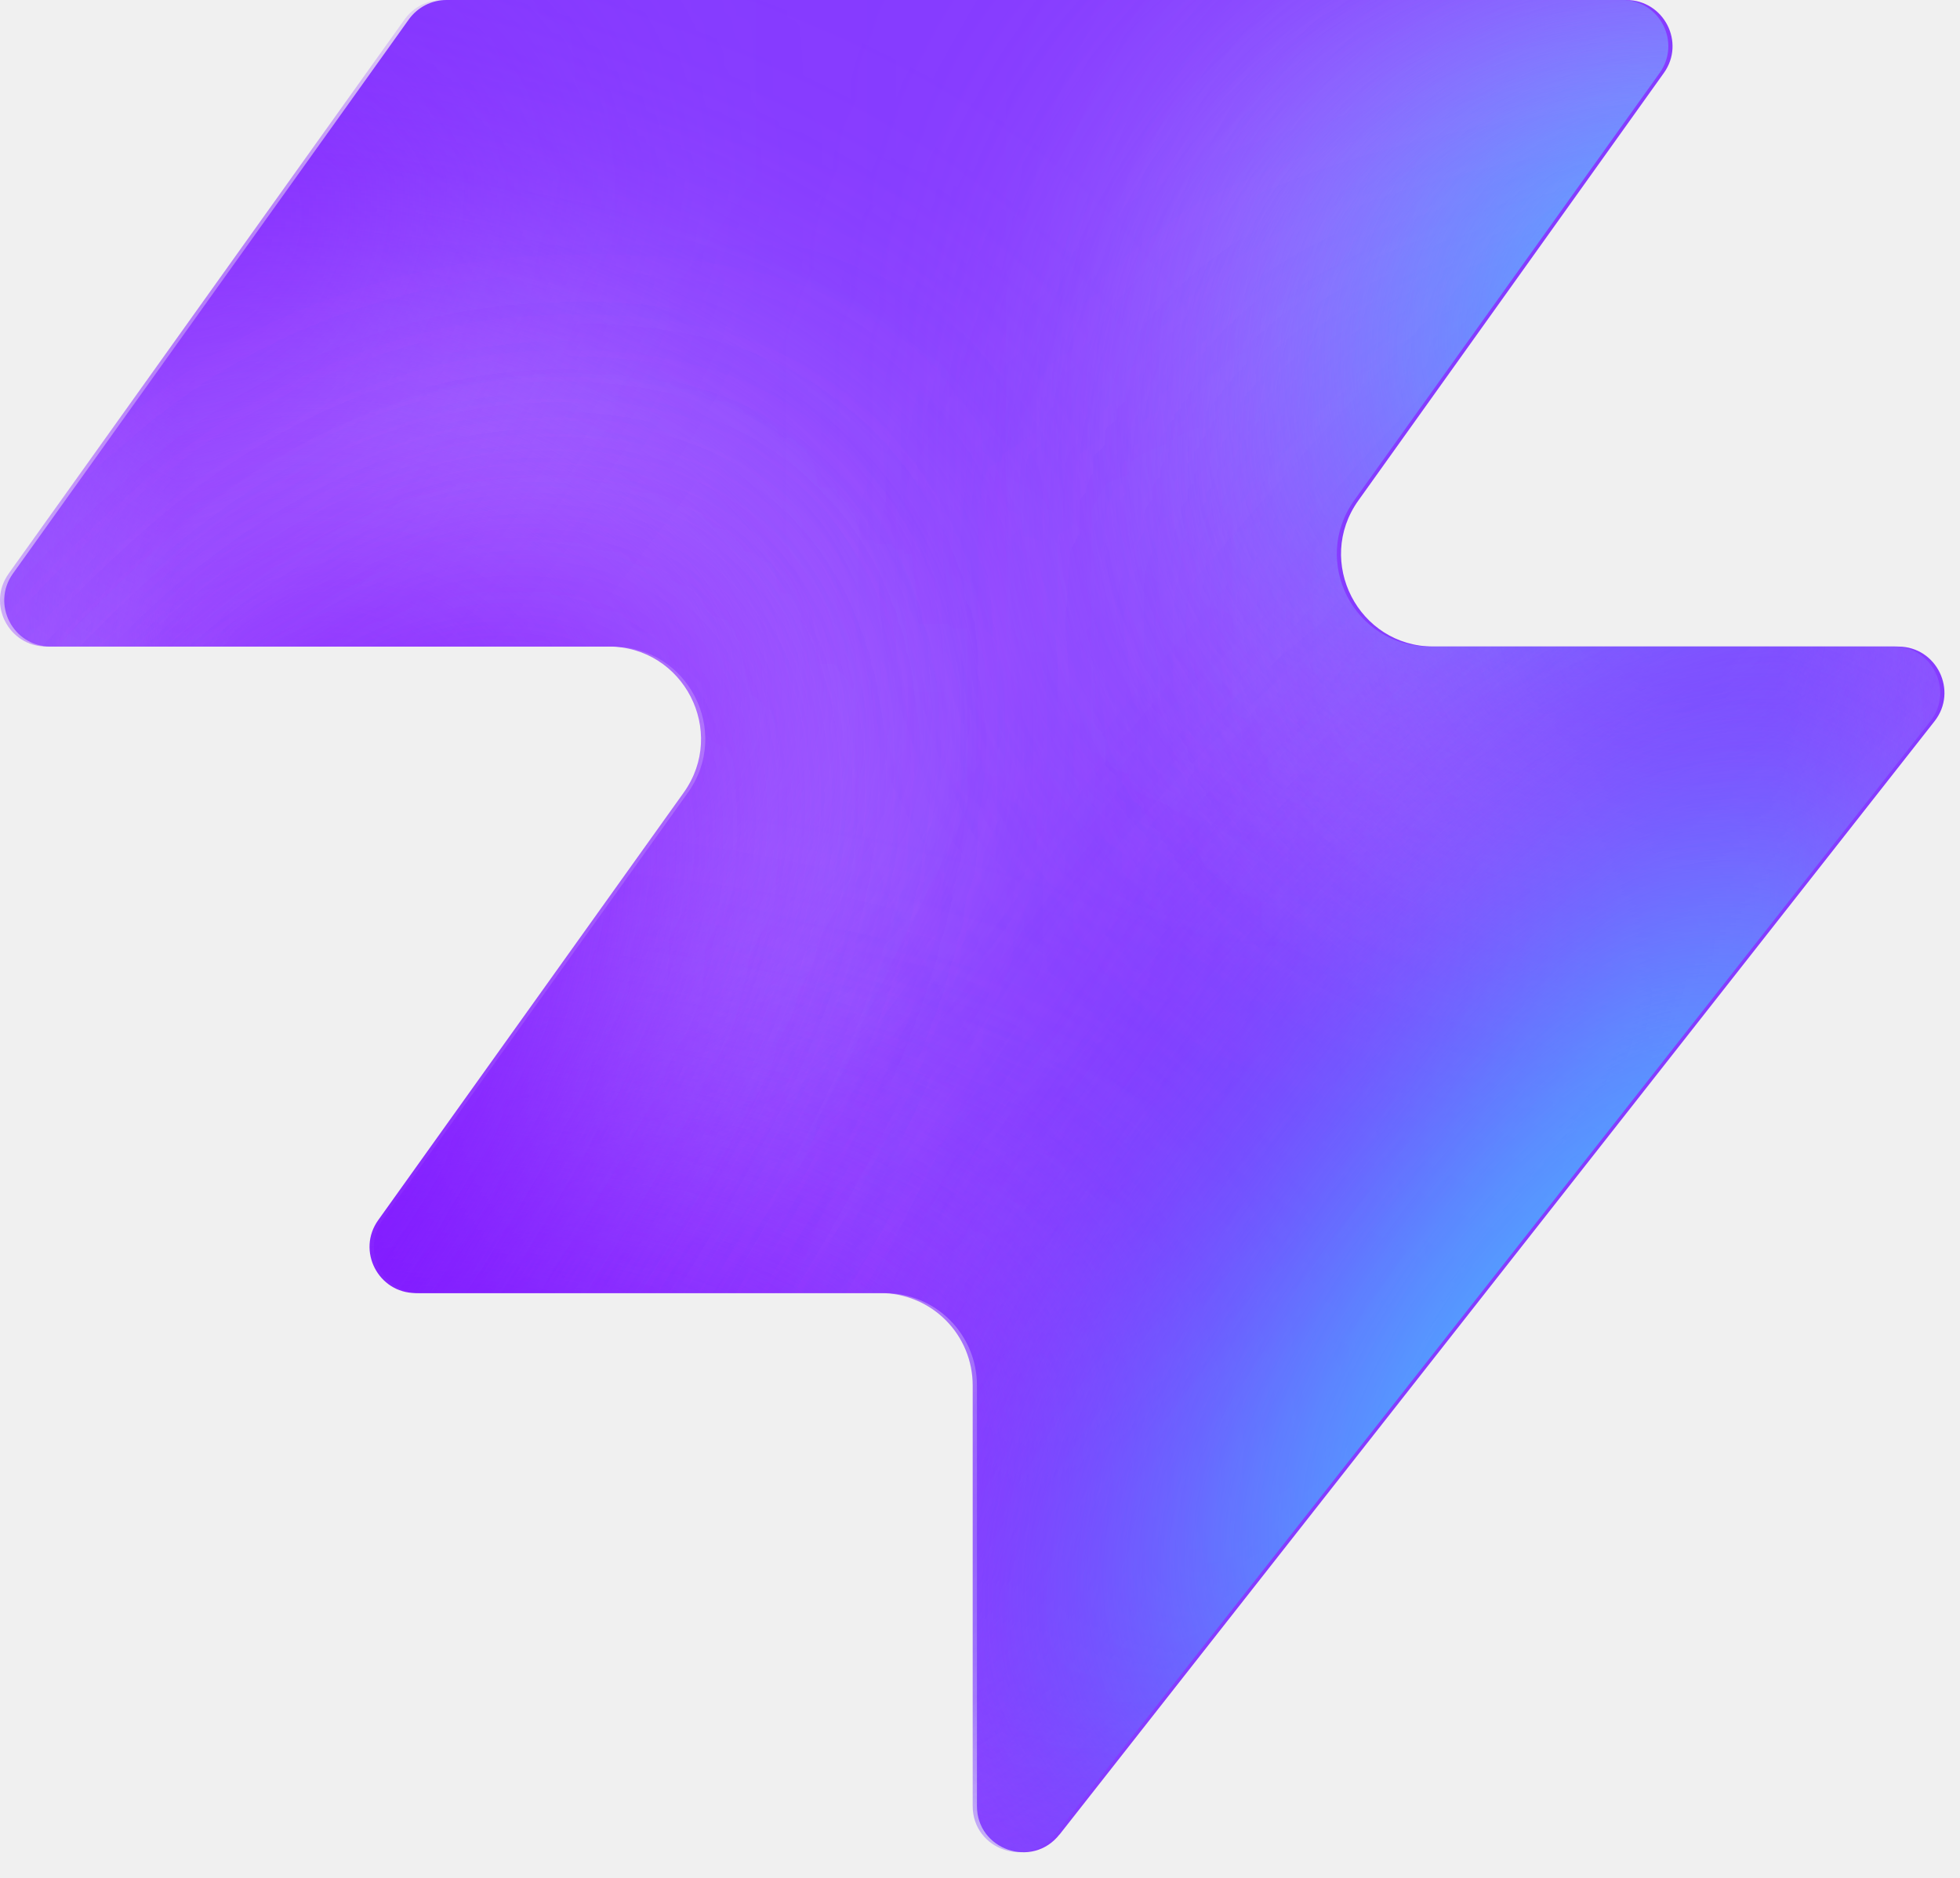
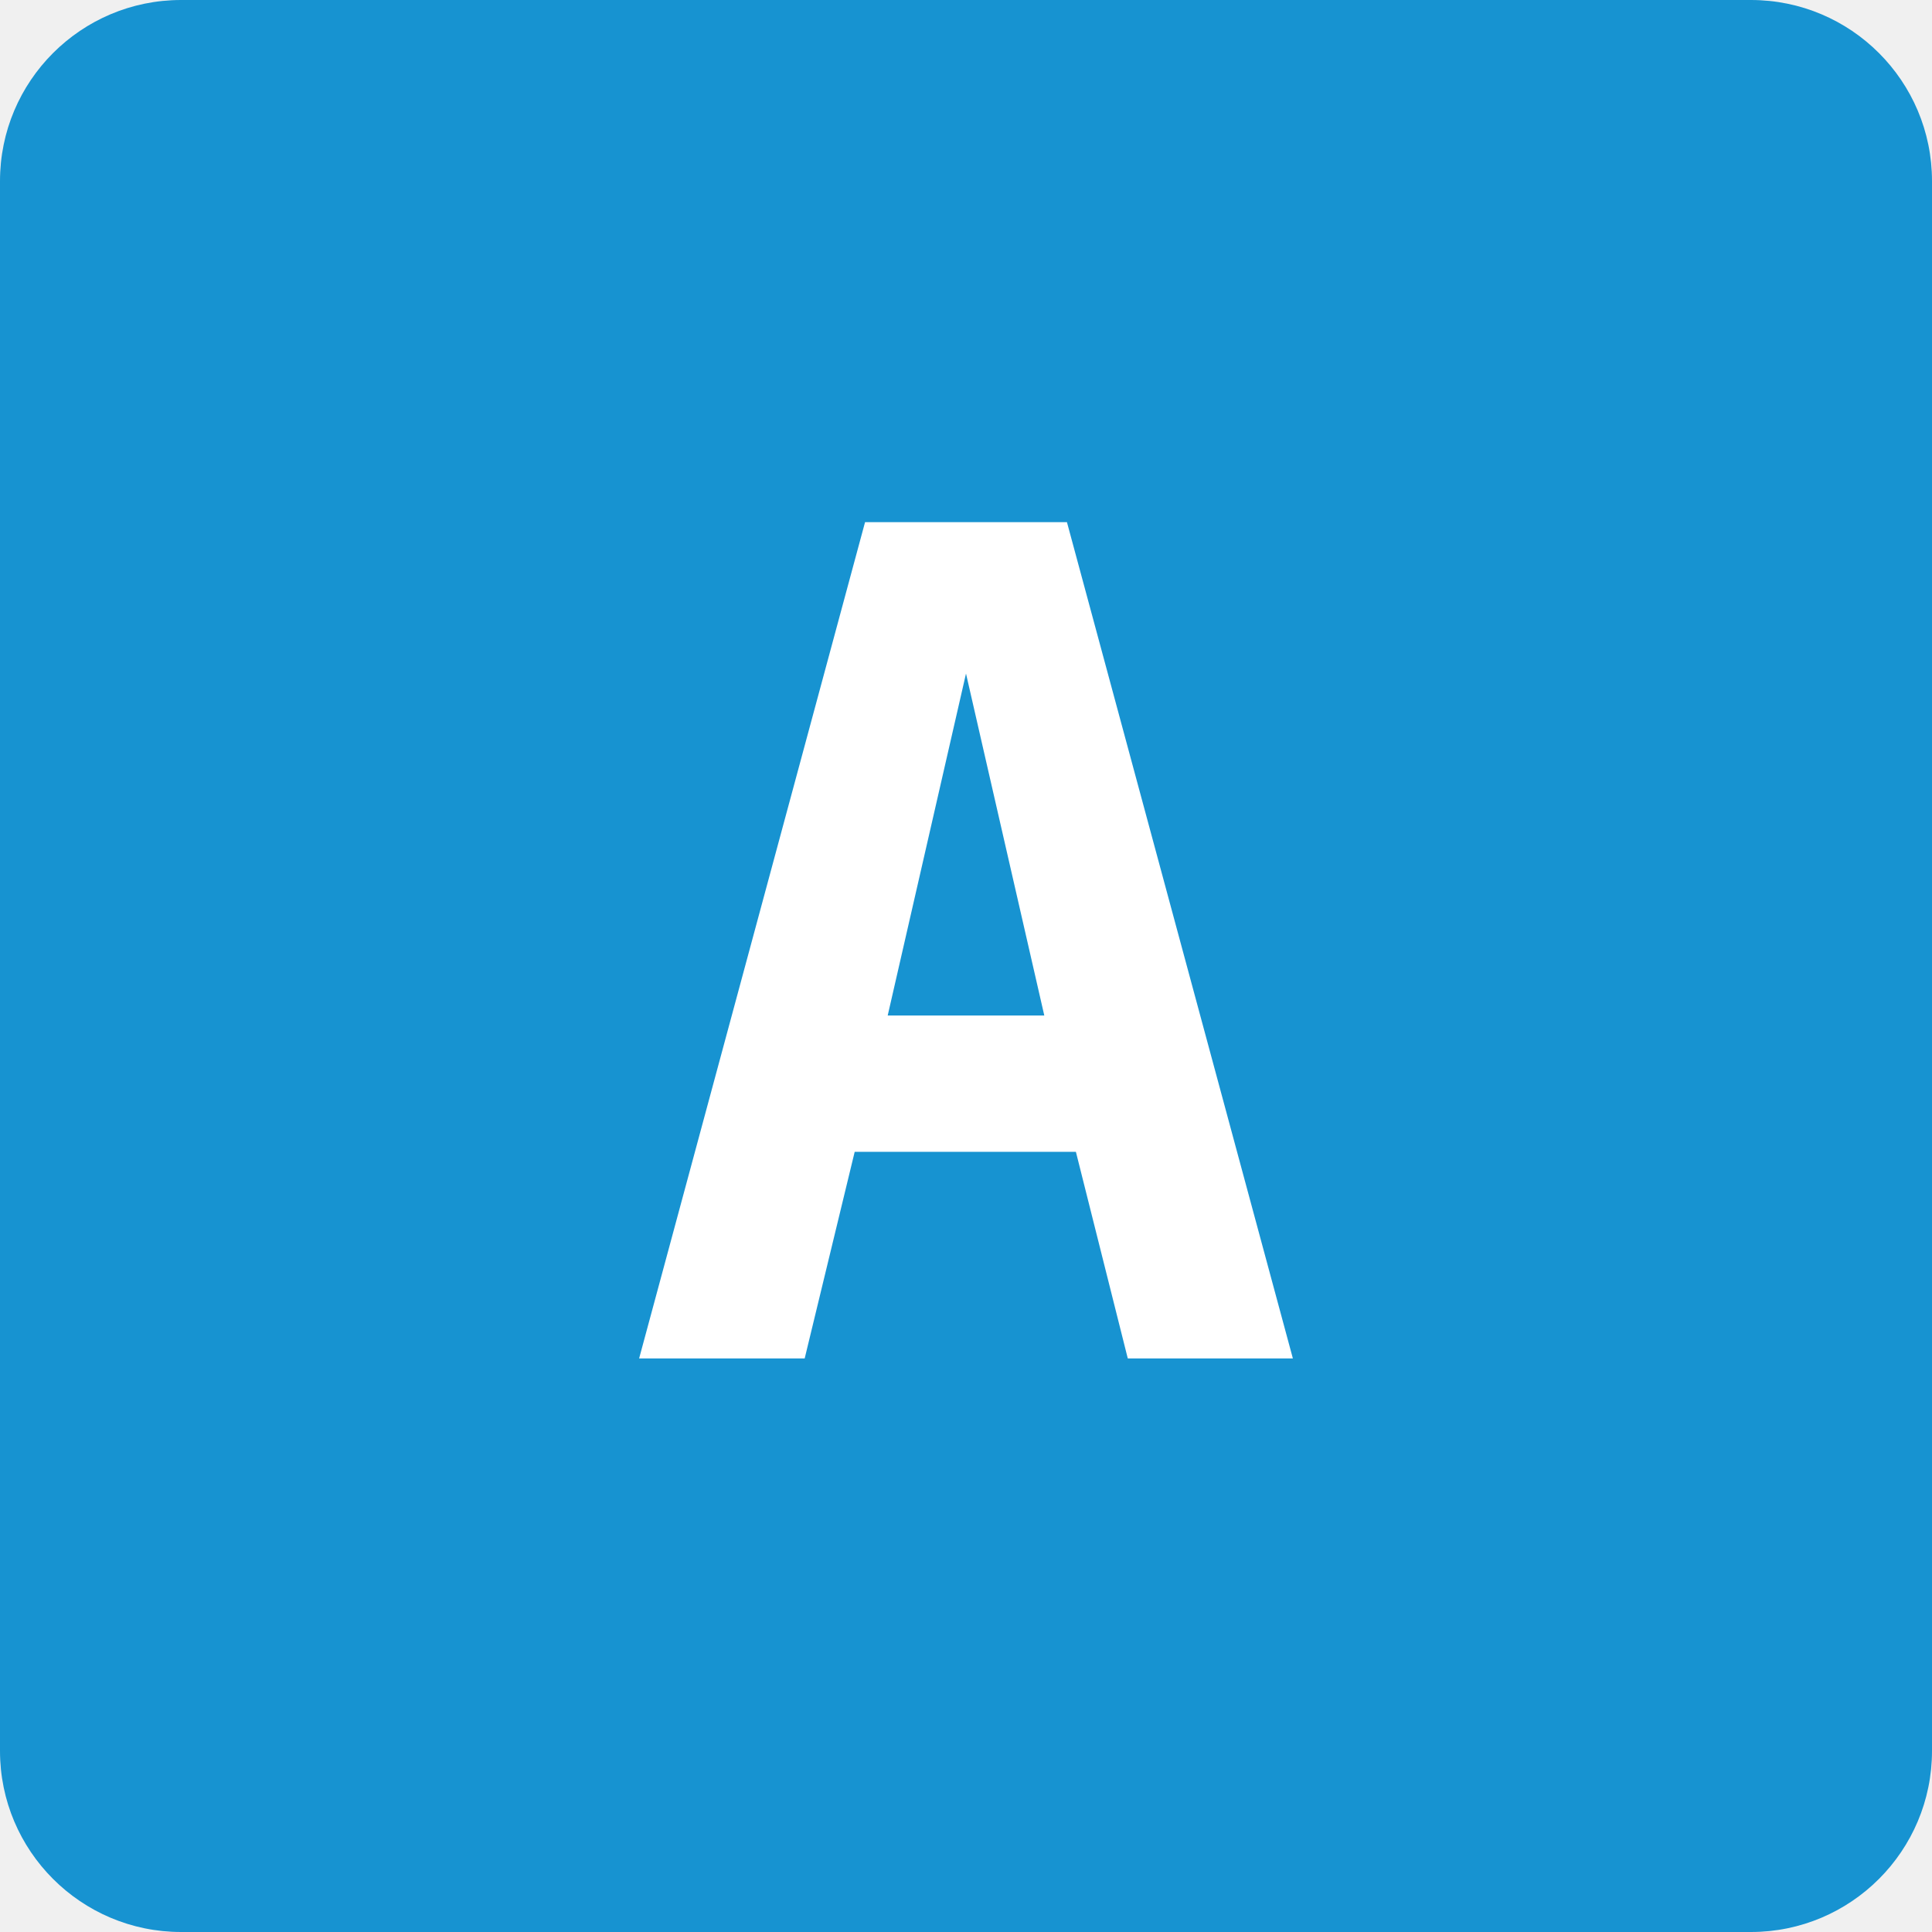
- <svg xmlns="http://www.w3.org/2000/svg" width="48" height="46" fill="none" viewBox="0 0 48 46">
-   <path fill="#863bff" d="M25.946 44.938c-.664.845-2.021.375-2.021-.698V33.937a2.26 2.26 0 0 0-2.262-2.262H10.287c-.92 0-1.456-1.04-.92-1.788l7.48-10.471c1.07-1.497 0-3.578-1.842-3.578H1.237c-.92 0-1.456-1.04-.92-1.788L10.013.474c.214-.297.556-.474.92-.474h28.894c.92 0 1.456 1.04.92 1.788l-7.48 10.471c-1.07 1.498 0 3.579 1.842 3.579h11.377c.943 0 1.473 1.088.89 1.83L25.947 44.94z" style="fill:#863bff;fill:color(display-p3 .525 .23 1);fill-opacity:1" />
-   <mask id="a" width="48" height="46" x="0" y="0" maskUnits="userSpaceOnUse" style="mask-type:alpha">
-     <path fill="#000" d="M25.842 44.938c-.664.844-2.021.375-2.021-.698V33.937a2.26 2.26 0 0 0-2.262-2.262H10.183c-.92 0-1.456-1.04-.92-1.788l7.48-10.471c1.07-1.498 0-3.579-1.842-3.579H1.133c-.92 0-1.456-1.04-.92-1.787L9.91.473c.214-.297.556-.474.92-.474h28.894c.92 0 1.456 1.04.92 1.788l-7.48 10.471c-1.07 1.498 0 3.578 1.842 3.578h11.377c.943 0 1.473 1.088.89 1.832L25.843 44.94z" style="fill:#000;fill-opacity:1" />
-   </mask>
-   <g mask="url(#a)">
-     <g filter="url(#b)">
-       <ellipse cx="5.508" cy="14.704" fill="#ede6ff" rx="5.508" ry="14.704" style="fill:#ede6ff;fill:color(display-p3 .927 .903 1);fill-opacity:1" transform="matrix(.00324 1 1 -.00324 -4.47 31.516)" />
-     </g>
-     <g filter="url(#c)">
-       <ellipse cx="10.399" cy="29.851" fill="#ede6ff" rx="10.399" ry="29.851" style="fill:#ede6ff;fill:color(display-p3 .927 .903 1);fill-opacity:1" transform="matrix(.00324 1 1 -.00324 -39.328 7.883)" />
-     </g>
-     <g filter="url(#d)">
-       <ellipse cx="5.508" cy="30.487" fill="#7e14ff" rx="5.508" ry="30.487" style="fill:#7e14ff;fill:color(display-p3 .492 .077 1);fill-opacity:1" transform="rotate(89.814 -25.913 -14.639)scale(1 -1)" />
-     </g>
-     <g filter="url(#e)">
-       <ellipse cx="5.508" cy="30.599" fill="#7e14ff" rx="5.508" ry="30.599" style="fill:#7e14ff;fill:color(display-p3 .492 .077 1);fill-opacity:1" transform="rotate(89.814 -32.644 -3.334)scale(1 -1)" />
-     </g>
-     <g filter="url(#f)">
-       <ellipse cx="5.508" cy="30.599" fill="#7e14ff" rx="5.508" ry="30.599" style="fill:#7e14ff;fill:color(display-p3 .492 .077 1);fill-opacity:1" transform="matrix(.00324 1 1 -.00324 -34.34 30.47)" />
-     </g>
-     <g filter="url(#g)">
-       <ellipse cx="14.072" cy="22.078" fill="#ede6ff" rx="14.072" ry="22.078" style="fill:#ede6ff;fill:color(display-p3 .927 .903 1);fill-opacity:1" transform="rotate(93.35 24.506 48.493)scale(-1 1)" />
-     </g>
-     <g filter="url(#h)">
-       <ellipse cx="3.47" cy="21.501" fill="#7e14ff" rx="3.47" ry="21.501" style="fill:#7e14ff;fill:color(display-p3 .492 .077 1);fill-opacity:1" transform="rotate(89.009 28.708 47.59)scale(-1 1)" />
-     </g>
-     <g filter="url(#i)">
-       <ellipse cx="3.47" cy="21.501" fill="#7e14ff" rx="3.47" ry="21.501" style="fill:#7e14ff;fill:color(display-p3 .492 .077 1);fill-opacity:1" transform="rotate(89.009 28.708 47.59)scale(-1 1)" />
-     </g>
-     <g filter="url(#j)">
-       <ellipse cx=".387" cy="8.972" fill="#7e14ff" rx="4.407" ry="29.108" style="fill:#7e14ff;fill:color(display-p3 .492 .077 1);fill-opacity:1" transform="rotate(39.51 .387 8.972)" />
-     </g>
-     <g filter="url(#k)">
-       <ellipse cx="47.523" cy="-6.092" fill="#7e14ff" rx="4.407" ry="29.108" style="fill:#7e14ff;fill:color(display-p3 .492 .077 1);fill-opacity:1" transform="rotate(37.892 47.523 -6.092)" />
-     </g>
-     <g filter="url(#l)">
-       <ellipse cx="41.412" cy="6.333" fill="#47bfff" rx="5.971" ry="9.665" style="fill:#47bfff;fill:color(display-p3 .28 .748 1);fill-opacity:1" transform="rotate(37.892 41.412 6.333)" />
-     </g>
-     <g filter="url(#m)">
-       <ellipse cx="-1.879" cy="38.332" fill="#7e14ff" rx="4.407" ry="29.108" style="fill:#7e14ff;fill:color(display-p3 .492 .077 1);fill-opacity:1" transform="rotate(37.892 -1.88 38.332)" />
-     </g>
-     <g filter="url(#n)">
-       <ellipse cx="-1.879" cy="38.332" fill="#7e14ff" rx="4.407" ry="29.108" style="fill:#7e14ff;fill:color(display-p3 .492 .077 1);fill-opacity:1" transform="rotate(37.892 -1.88 38.332)" />
-     </g>
-     <g filter="url(#o)">
-       <ellipse cx="35.651" cy="29.907" fill="#7e14ff" rx="4.407" ry="29.108" style="fill:#7e14ff;fill:color(display-p3 .492 .077 1);fill-opacity:1" transform="rotate(37.892 35.651 29.907)" />
-     </g>
-     <g filter="url(#p)">
-       <ellipse cx="38.418" cy="32.4" fill="#47bfff" rx="5.971" ry="15.297" style="fill:#47bfff;fill:color(display-p3 .28 .748 1);fill-opacity:1" transform="rotate(37.892 38.418 32.4)" />
-     </g>
-   </g>
-   <defs>
-     <filter id="b" width="60.045" height="41.654" x="-19.77" y="16.149" color-interpolation-filters="sRGB" filterUnits="userSpaceOnUse">
-       <feFlood flood-opacity="0" result="BackgroundImageFix" />
-       <feBlend in="SourceGraphic" in2="BackgroundImageFix" result="shape" />
-       <feGaussianBlur result="effect1_foregroundBlur_2002_17158" stdDeviation="7.659" />
-     </filter>
-     <filter id="c" width="90.34" height="51.437" x="-54.613" y="-7.533" color-interpolation-filters="sRGB" filterUnits="userSpaceOnUse">
-       <feFlood flood-opacity="0" result="BackgroundImageFix" />
-       <feBlend in="SourceGraphic" in2="BackgroundImageFix" result="shape" />
-       <feGaussianBlur result="effect1_foregroundBlur_2002_17158" stdDeviation="7.659" />
-     </filter>
-     <filter id="d" width="79.355" height="29.4" x="-49.64" y="2.03" color-interpolation-filters="sRGB" filterUnits="userSpaceOnUse">
-       <feFlood flood-opacity="0" result="BackgroundImageFix" />
-       <feBlend in="SourceGraphic" in2="BackgroundImageFix" result="shape" />
-       <feGaussianBlur result="effect1_foregroundBlur_2002_17158" stdDeviation="4.596" />
-     </filter>
-     <filter id="e" width="79.579" height="29.4" x="-45.045" y="20.029" color-interpolation-filters="sRGB" filterUnits="userSpaceOnUse">
-       <feFlood flood-opacity="0" result="BackgroundImageFix" />
-       <feBlend in="SourceGraphic" in2="BackgroundImageFix" result="shape" />
-       <feGaussianBlur result="effect1_foregroundBlur_2002_17158" stdDeviation="4.596" />
-     </filter>
-     <filter id="f" width="79.579" height="29.4" x="-43.513" y="21.178" color-interpolation-filters="sRGB" filterUnits="userSpaceOnUse">
-       <feFlood flood-opacity="0" result="BackgroundImageFix" />
-       <feBlend in="SourceGraphic" in2="BackgroundImageFix" result="shape" />
-       <feGaussianBlur result="effect1_foregroundBlur_2002_17158" stdDeviation="4.596" />
-     </filter>
-     <filter id="g" width="74.749" height="58.852" x="15.756" y="-17.901" color-interpolation-filters="sRGB" filterUnits="userSpaceOnUse">
-       <feFlood flood-opacity="0" result="BackgroundImageFix" />
-       <feBlend in="SourceGraphic" in2="BackgroundImageFix" result="shape" />
-       <feGaussianBlur result="effect1_foregroundBlur_2002_17158" stdDeviation="7.659" />
-     </filter>
-     <filter id="h" width="61.377" height="25.362" x="23.548" y="2.284" color-interpolation-filters="sRGB" filterUnits="userSpaceOnUse">
-       <feFlood flood-opacity="0" result="BackgroundImageFix" />
-       <feBlend in="SourceGraphic" in2="BackgroundImageFix" result="shape" />
-       <feGaussianBlur result="effect1_foregroundBlur_2002_17158" stdDeviation="4.596" />
-     </filter>
-     <filter id="i" width="61.377" height="25.362" x="23.548" y="2.284" color-interpolation-filters="sRGB" filterUnits="userSpaceOnUse">
-       <feFlood flood-opacity="0" result="BackgroundImageFix" />
-       <feBlend in="SourceGraphic" in2="BackgroundImageFix" result="shape" />
-       <feGaussianBlur result="effect1_foregroundBlur_2002_17158" stdDeviation="4.596" />
-     </filter>
-     <filter id="j" width="56.045" height="63.649" x="-27.636" y="-22.853" color-interpolation-filters="sRGB" filterUnits="userSpaceOnUse">
-       <feFlood flood-opacity="0" result="BackgroundImageFix" />
-       <feBlend in="SourceGraphic" in2="BackgroundImageFix" result="shape" />
-       <feGaussianBlur result="effect1_foregroundBlur_2002_17158" stdDeviation="4.596" />
-     </filter>
-     <filter id="k" width="54.814" height="64.646" x="20.116" y="-38.415" color-interpolation-filters="sRGB" filterUnits="userSpaceOnUse">
-       <feFlood flood-opacity="0" result="BackgroundImageFix" />
-       <feBlend in="SourceGraphic" in2="BackgroundImageFix" result="shape" />
-       <feGaussianBlur result="effect1_foregroundBlur_2002_17158" stdDeviation="4.596" />
-     </filter>
-     <filter id="l" width="33.541" height="35.313" x="24.641" y="-11.323" color-interpolation-filters="sRGB" filterUnits="userSpaceOnUse">
-       <feFlood flood-opacity="0" result="BackgroundImageFix" />
-       <feBlend in="SourceGraphic" in2="BackgroundImageFix" result="shape" />
-       <feGaussianBlur result="effect1_foregroundBlur_2002_17158" stdDeviation="4.596" />
-     </filter>
-     <filter id="m" width="54.814" height="64.646" x="-29.286" y="6.009" color-interpolation-filters="sRGB" filterUnits="userSpaceOnUse">
-       <feFlood flood-opacity="0" result="BackgroundImageFix" />
-       <feBlend in="SourceGraphic" in2="BackgroundImageFix" result="shape" />
-       <feGaussianBlur result="effect1_foregroundBlur_2002_17158" stdDeviation="4.596" />
-     </filter>
-     <filter id="n" width="54.814" height="64.646" x="-29.286" y="6.009" color-interpolation-filters="sRGB" filterUnits="userSpaceOnUse">
-       <feFlood flood-opacity="0" result="BackgroundImageFix" />
-       <feBlend in="SourceGraphic" in2="BackgroundImageFix" result="shape" />
-       <feGaussianBlur result="effect1_foregroundBlur_2002_17158" stdDeviation="4.596" />
-     </filter>
-     <filter id="o" width="54.814" height="64.646" x="8.244" y="-2.416" color-interpolation-filters="sRGB" filterUnits="userSpaceOnUse">
-       <feFlood flood-opacity="0" result="BackgroundImageFix" />
-       <feBlend in="SourceGraphic" in2="BackgroundImageFix" result="shape" />
-       <feGaussianBlur result="effect1_foregroundBlur_2002_17158" stdDeviation="4.596" />
-     </filter>
-     <filter id="p" width="39.409" height="43.623" x="18.713" y="10.588" color-interpolation-filters="sRGB" filterUnits="userSpaceOnUse">
-       <feFlood flood-opacity="0" result="BackgroundImageFix" />
-       <feBlend in="SourceGraphic" in2="BackgroundImageFix" result="shape" />
-       <feGaussianBlur result="effect1_foregroundBlur_2002_17158" stdDeviation="4.596" />
-     </filter>
-   </defs>
+ <svg xmlns="http://www.w3.org/2000/svg" viewBox="0 0 64 64">
+   <rect width="64" height="64" rx="6" fill="#1793d1" />
+   <text x="32" y="45" text-anchor="middle" font-family="ui-monospace, monospace" font-size="38" font-weight="700" fill="#ffffff">A</text>
</svg>
